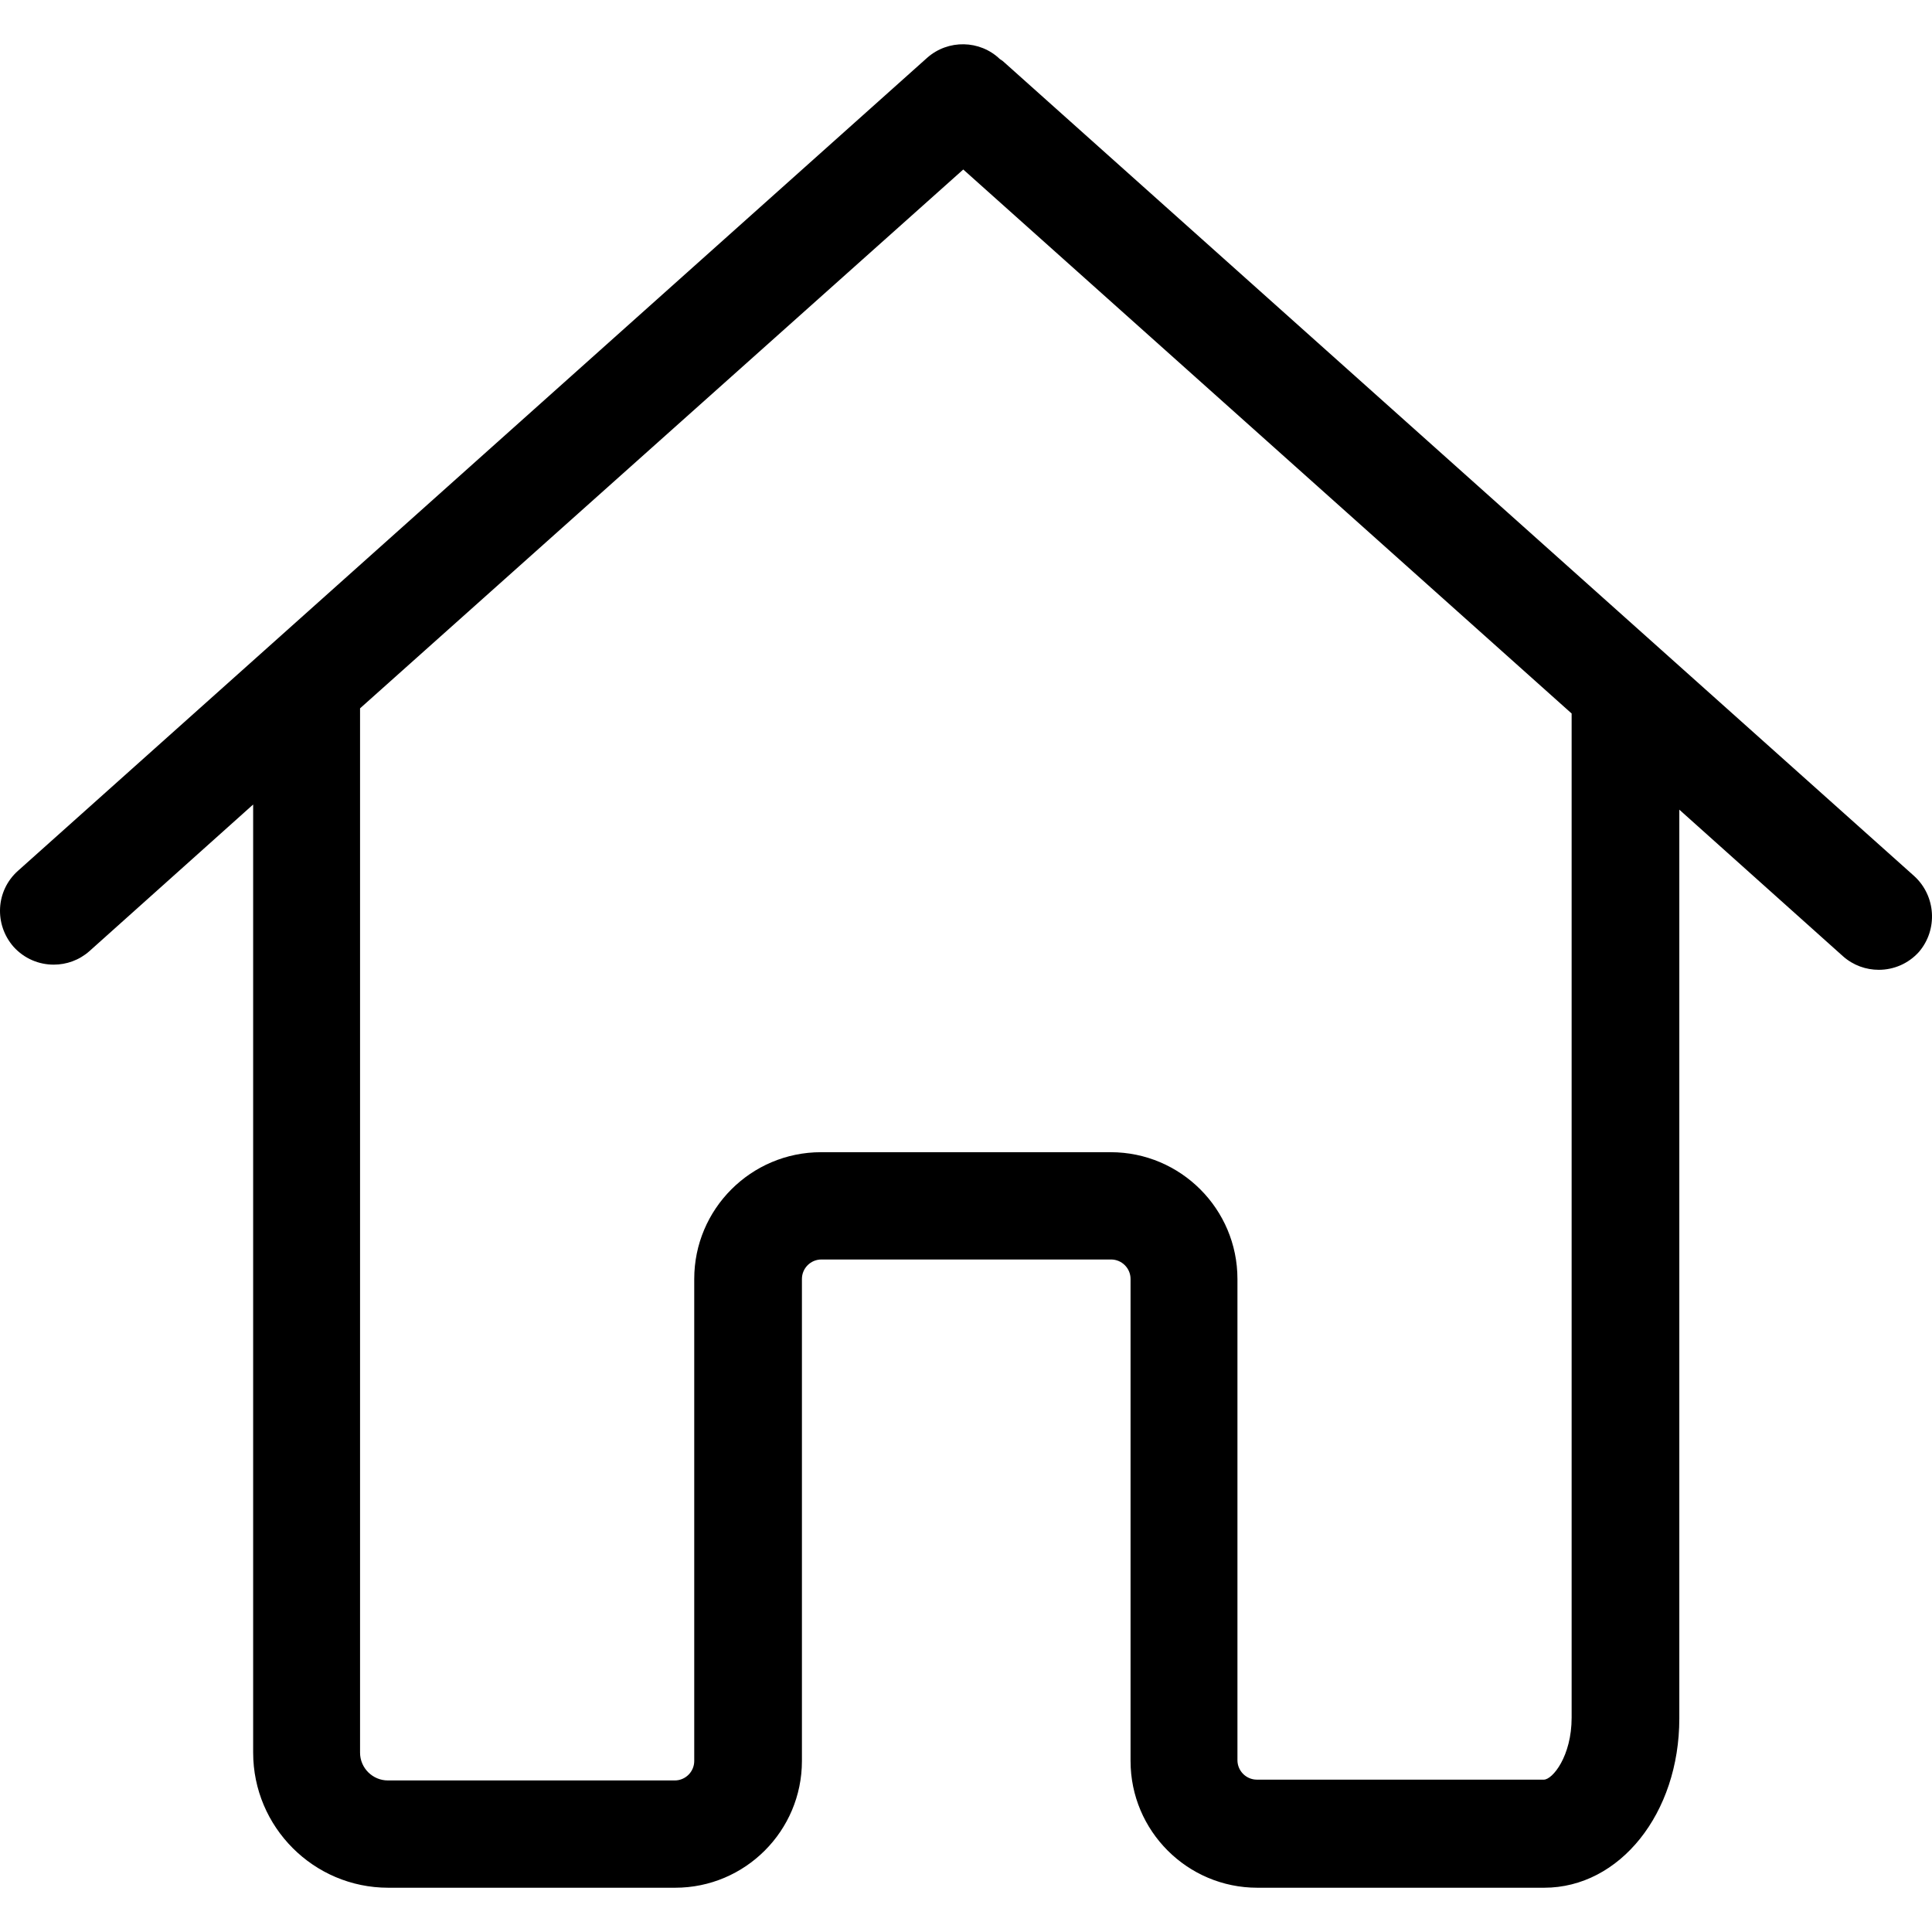
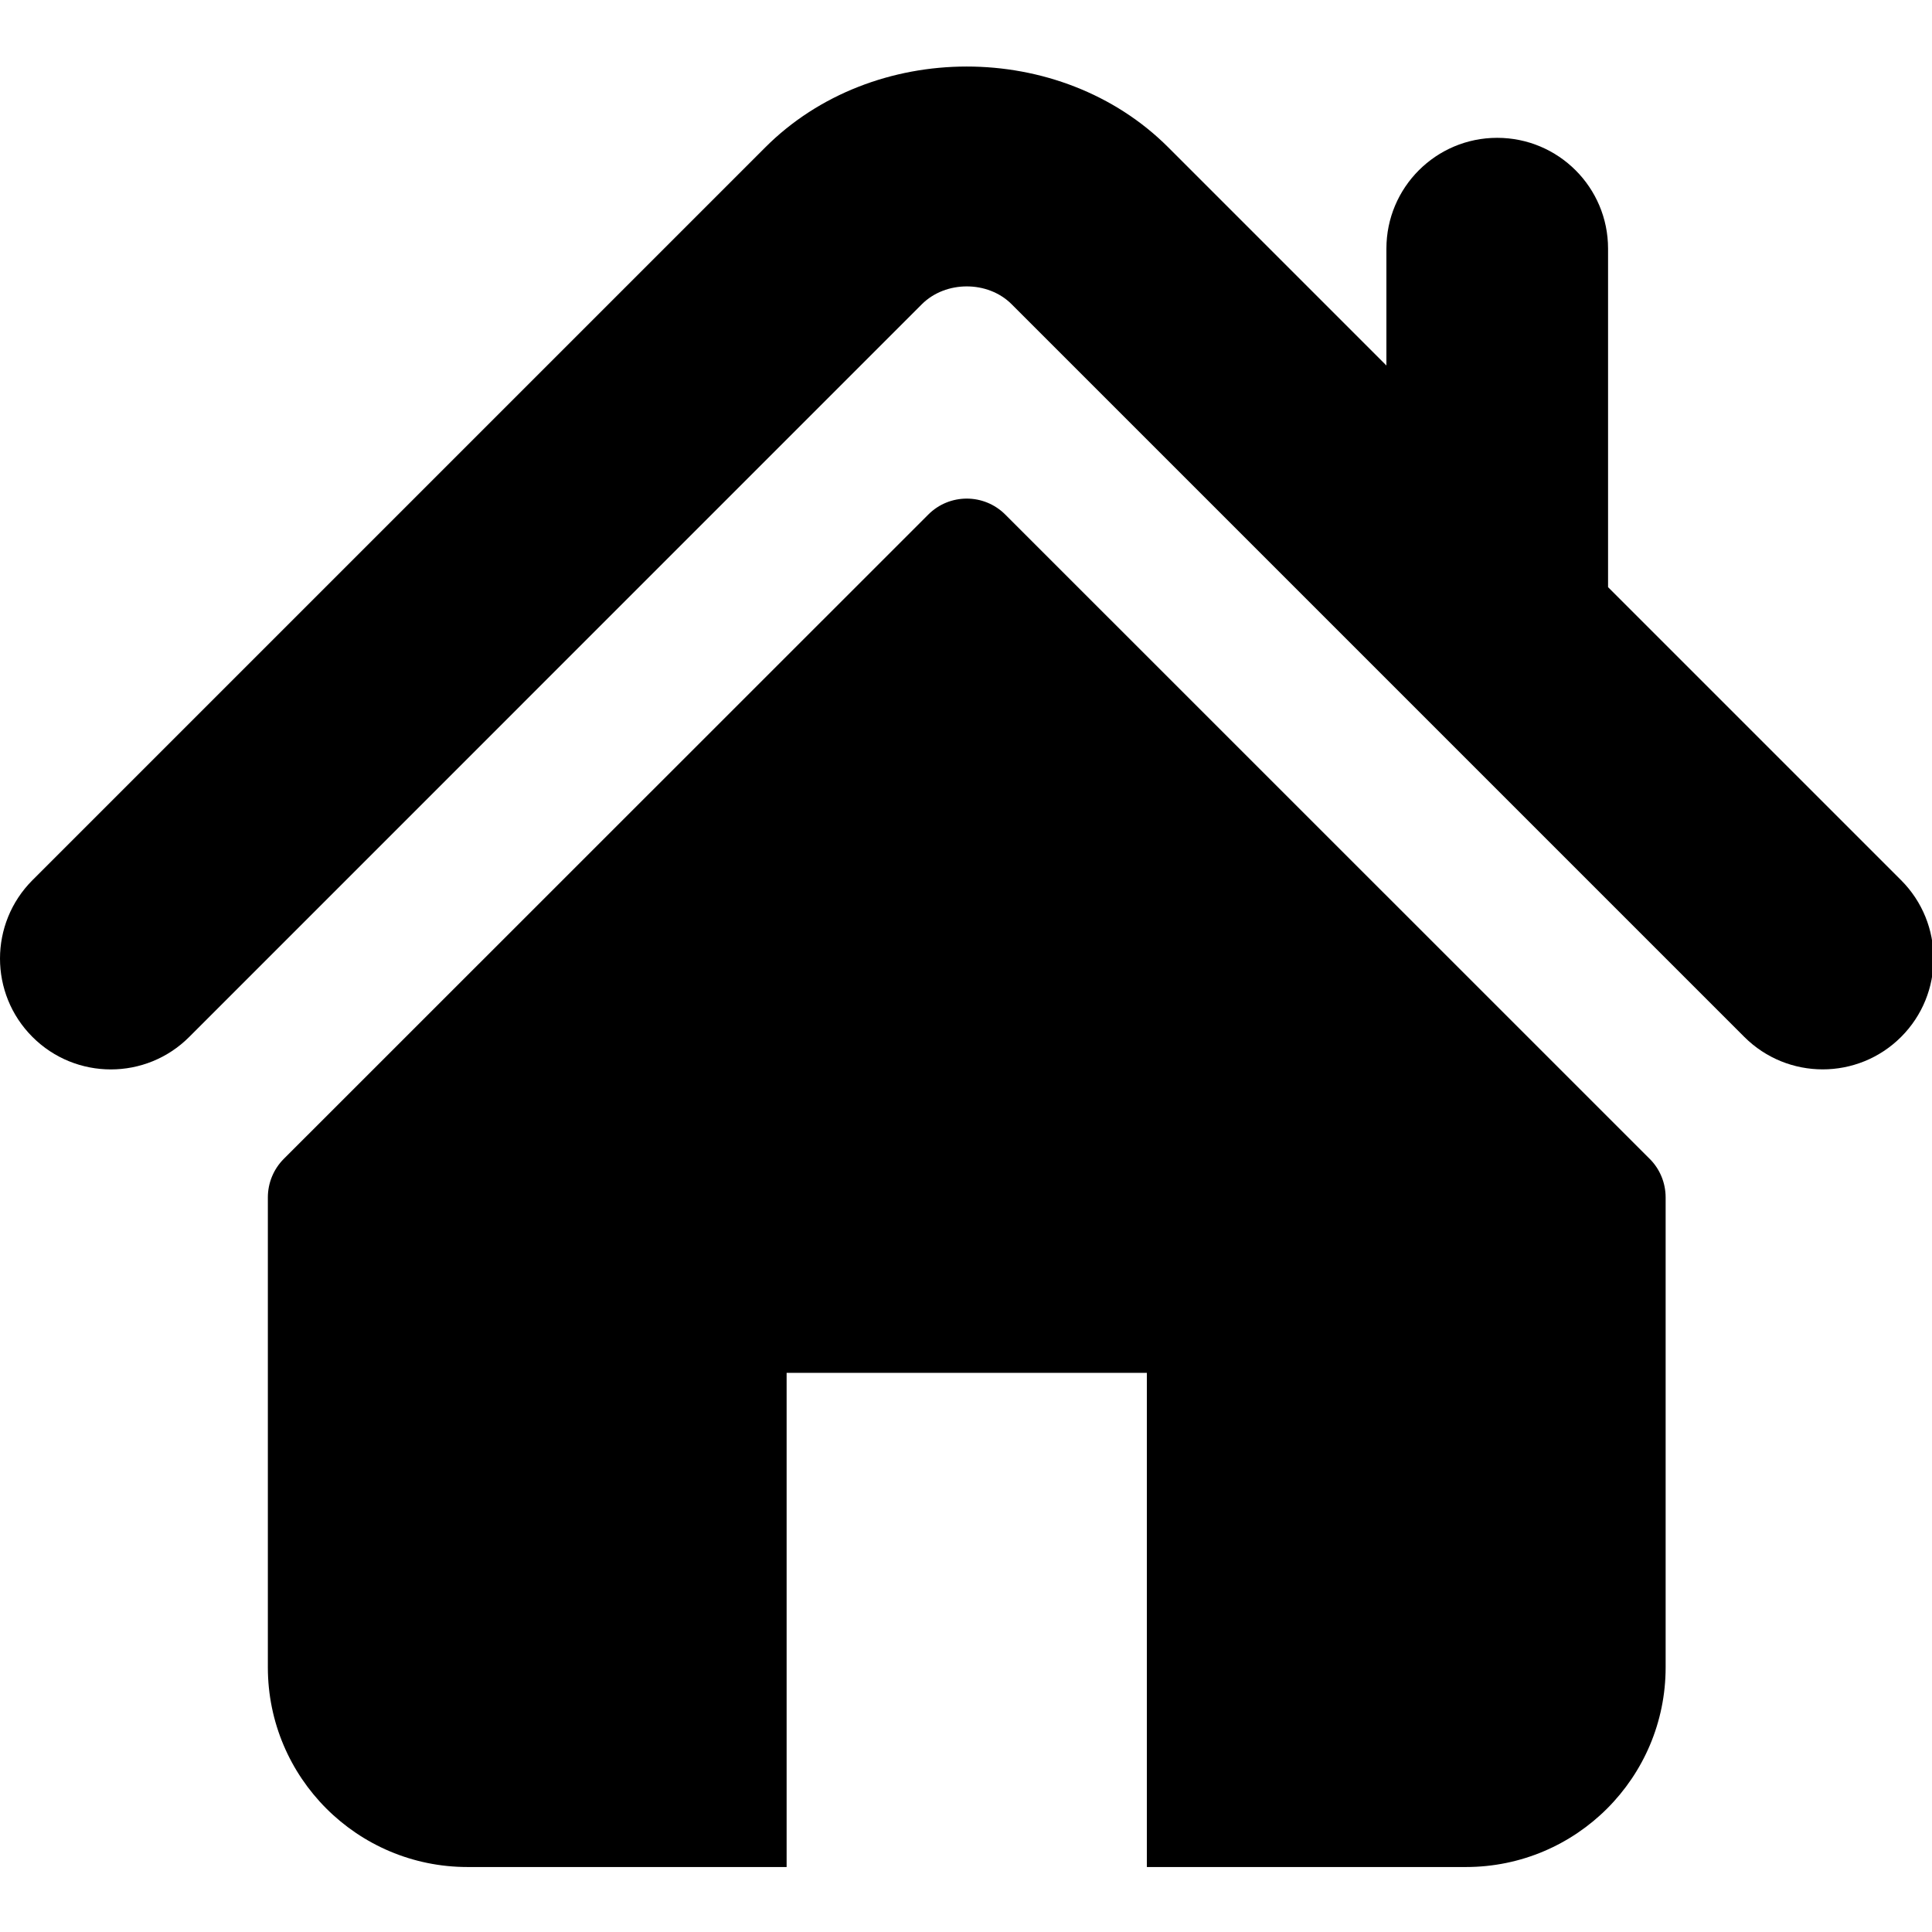
- <svg xmlns="http://www.w3.org/2000/svg" viewBox="0 0 486.196 486.196">
-   <path d="M481.708,220.456l-228.8-204.6c-0.4-0.4-0.8-0.7-1.3-1c-5-4.8-13-5-18.3-0.3l-228.8,204.6c-5.6,5-6,13.5-1.1,19.1 c2.7,3,6.4,4.5,10.1,4.5c3.2,0,6.4-1.1,9-3.4l41.2-36.9v7.2v106.8v124.6c0,18.7,15.2,34,34,34c0.3,0,0.5,0,0.8,0s0.5,0,0.8,0h70.6 c17.6,0,31.9-14.3,31.9-31.9v-121.3c0-2.7,2.2-4.9,4.9-4.9h72.9c2.7,0,4.9,2.2,4.9,4.9v121.3c0,17.6,14.3,31.9,31.9,31.9h72.2 c19,0,34-18.7,34-42.6v-111.2v-34v-83.5l41.2,36.9c2.6,2.3,5.8,3.4,9,3.4c3.7,0,7.4-1.5,10.1-4.5 C487.708,233.956,487.208,225.456,481.708,220.456z M395.508,287.156v34v111.1c0,9.7-4.8,15.6-7,15.6h-72.2c-2.7,0-4.9-2.2-4.9-4.9 v-121.1c0-17.6-14.3-31.9-31.9-31.9h-72.9c-17.6,0-31.9,14.3-31.9,31.9v121.3c0,2.7-2.2,4.9-4.9,4.9h-70.6c-0.3,0-0.5,0-0.8,0 s-0.5,0-0.8,0c-3.8,0-7-3.1-7-7v-124.7v-106.8v-31.3l151.8-135.6l153.1,136.9L395.508,287.156L395.508,287.156z" />
+ <svg xmlns="http://www.w3.org/2000/svg" viewBox="0 0 495 495">
+   <path d="M487.083,225.514l-75.08-75.08V63.704c0-15.682-12.708-28.391-28.413-28.391c-15.669,0-28.377,12.709-28.377,28.391   v29.941L299.31,37.74c-27.639-27.624-75.694-27.575-103.27,0.05L8.312,225.514c-11.082,11.104-11.082,29.071,0,40.158   c11.087,11.101,29.089,11.101,40.172,0l187.71-187.729c6.115-6.083,16.893-6.083,22.976-0.018l187.742,187.747   c5.567,5.551,12.825,8.312,20.081,8.312c7.271,0,14.541-2.764,20.091-8.312C498.17,254.586,498.17,236.619,487.083,225.514z" />
+   <path d="M257.561,131.836c-5.454-5.451-14.285-5.451-19.723,0L72.712,296.913c-2.607,2.606-4.085,6.164-4.085,9.877v120.401   c0,28.253,22.908,51.16,51.16,51.16h81.754v-126.61h92.299v126.61h81.755c28.251,0,51.159-22.907,51.159-51.159V306.79   c0-3.713-1.465-7.271-4.085-9.877L257.561,131.836z" />
</svg>
